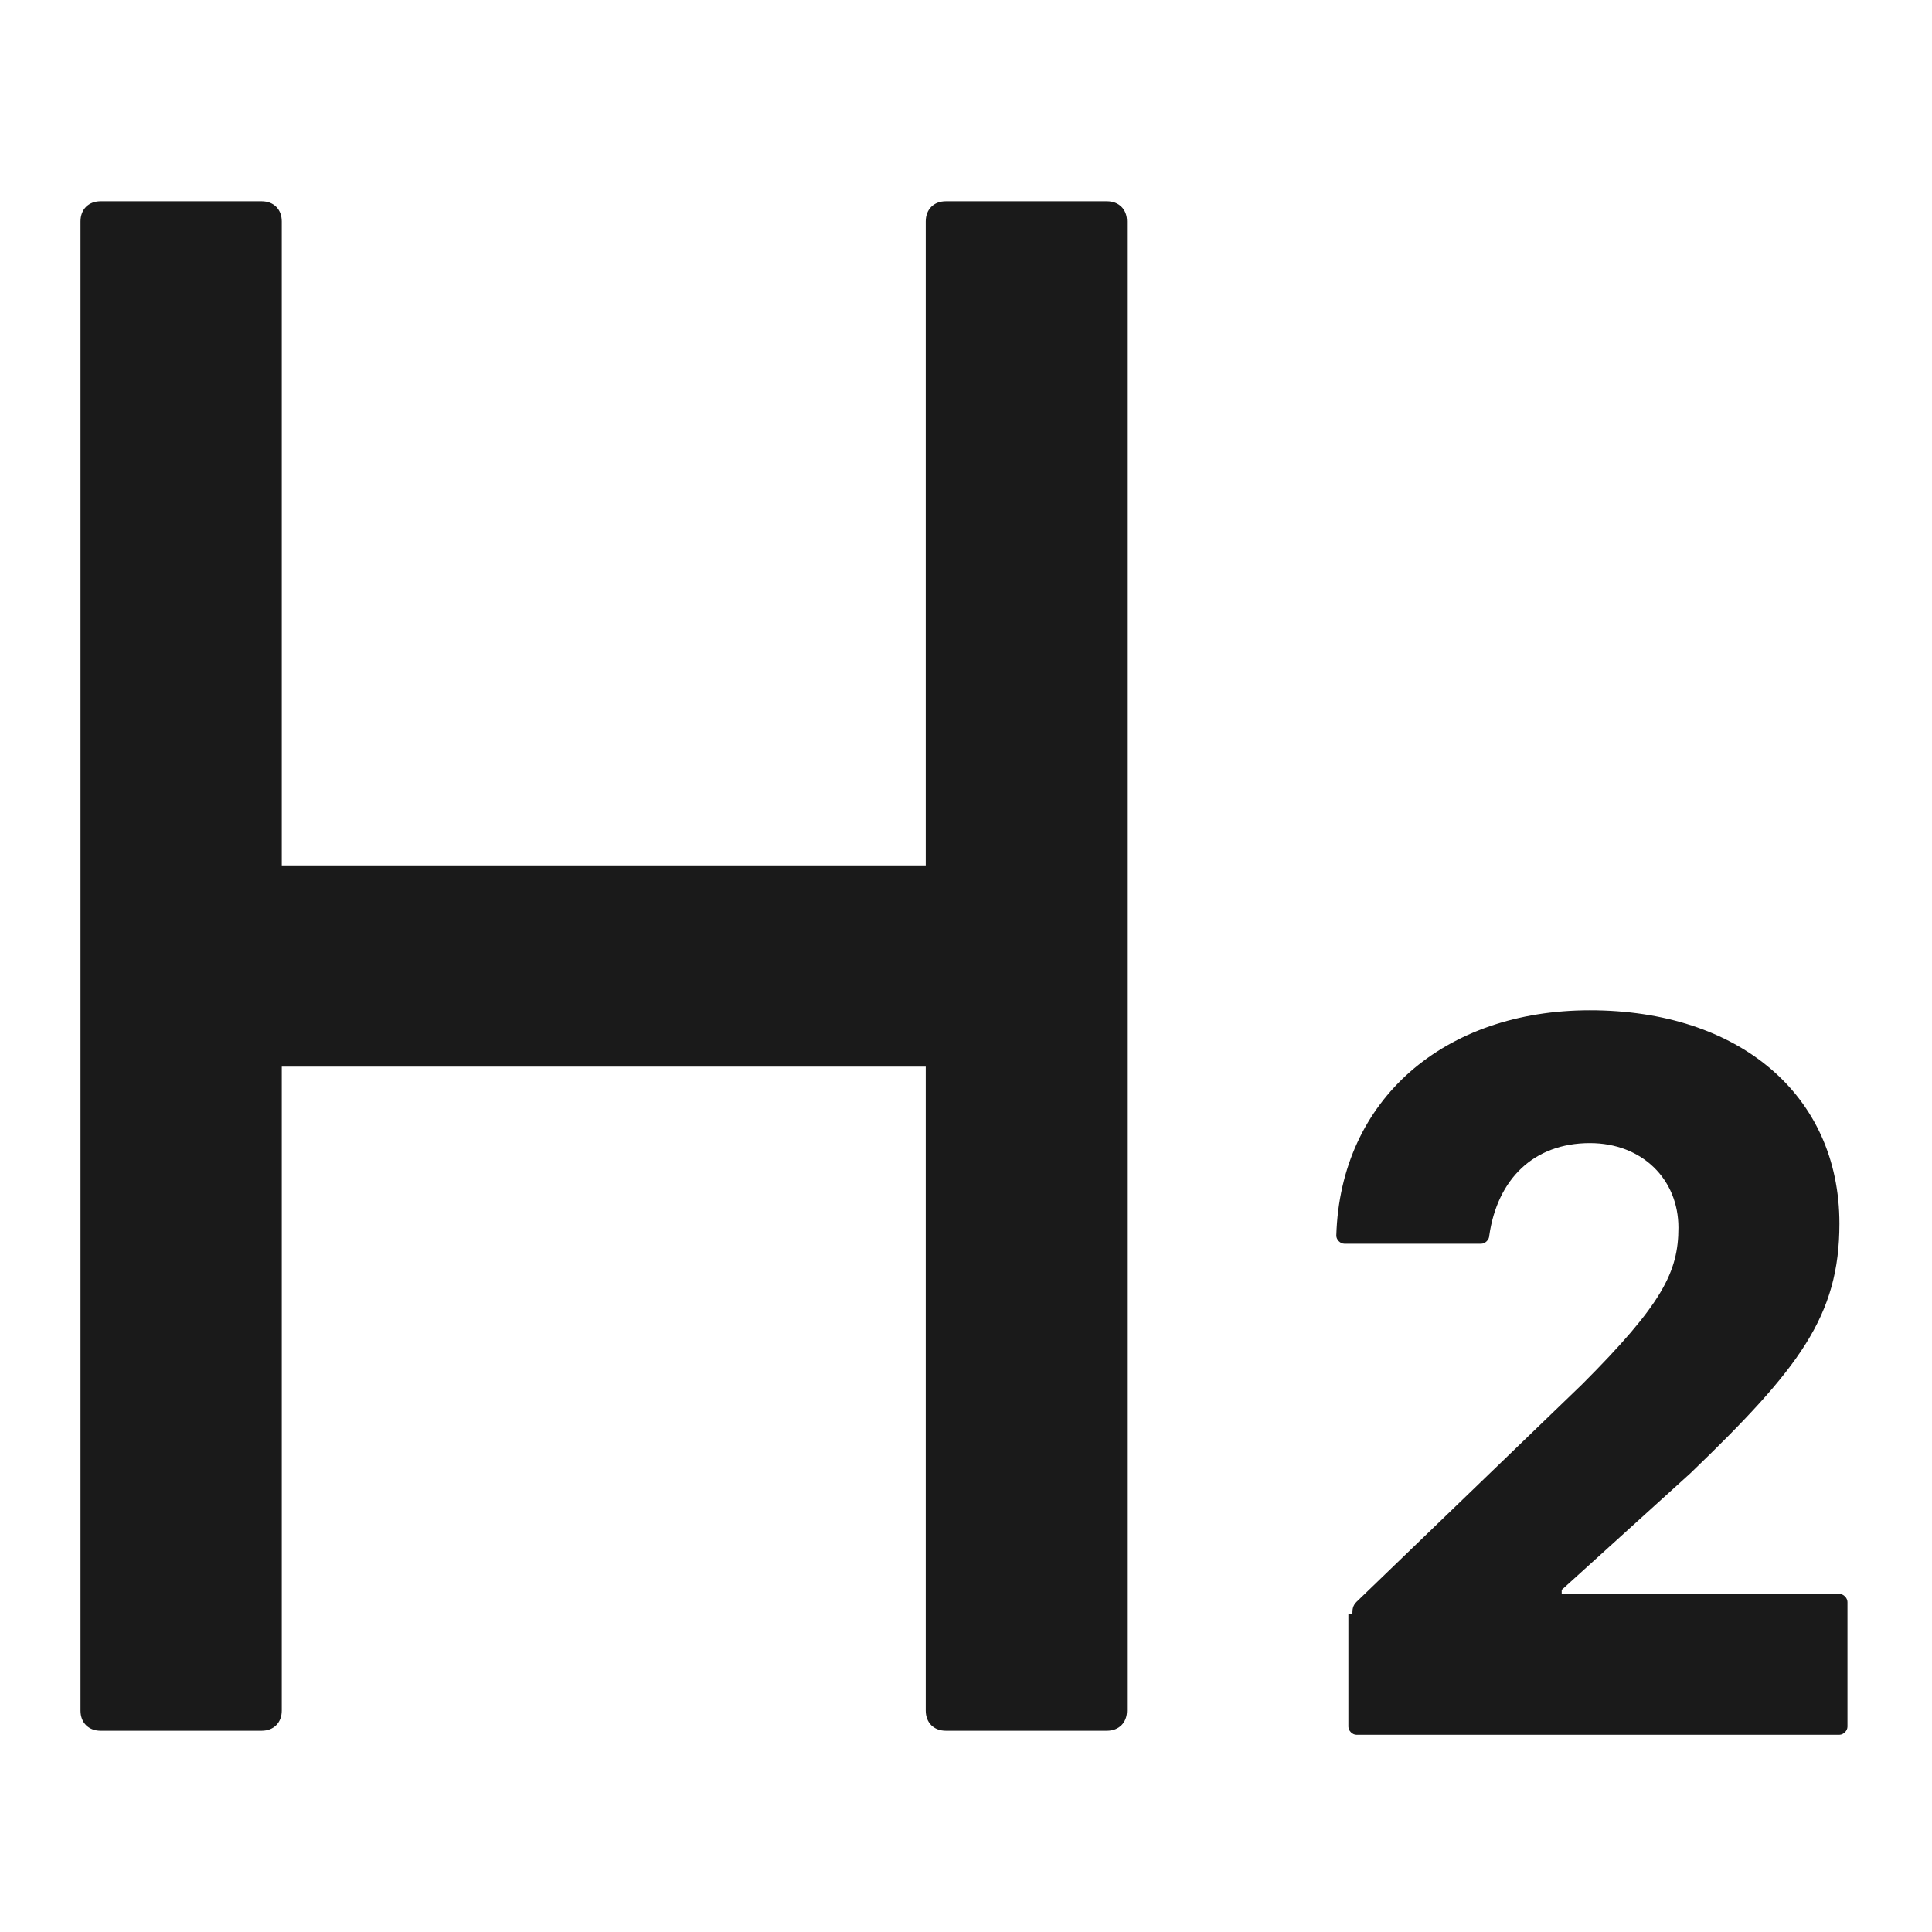
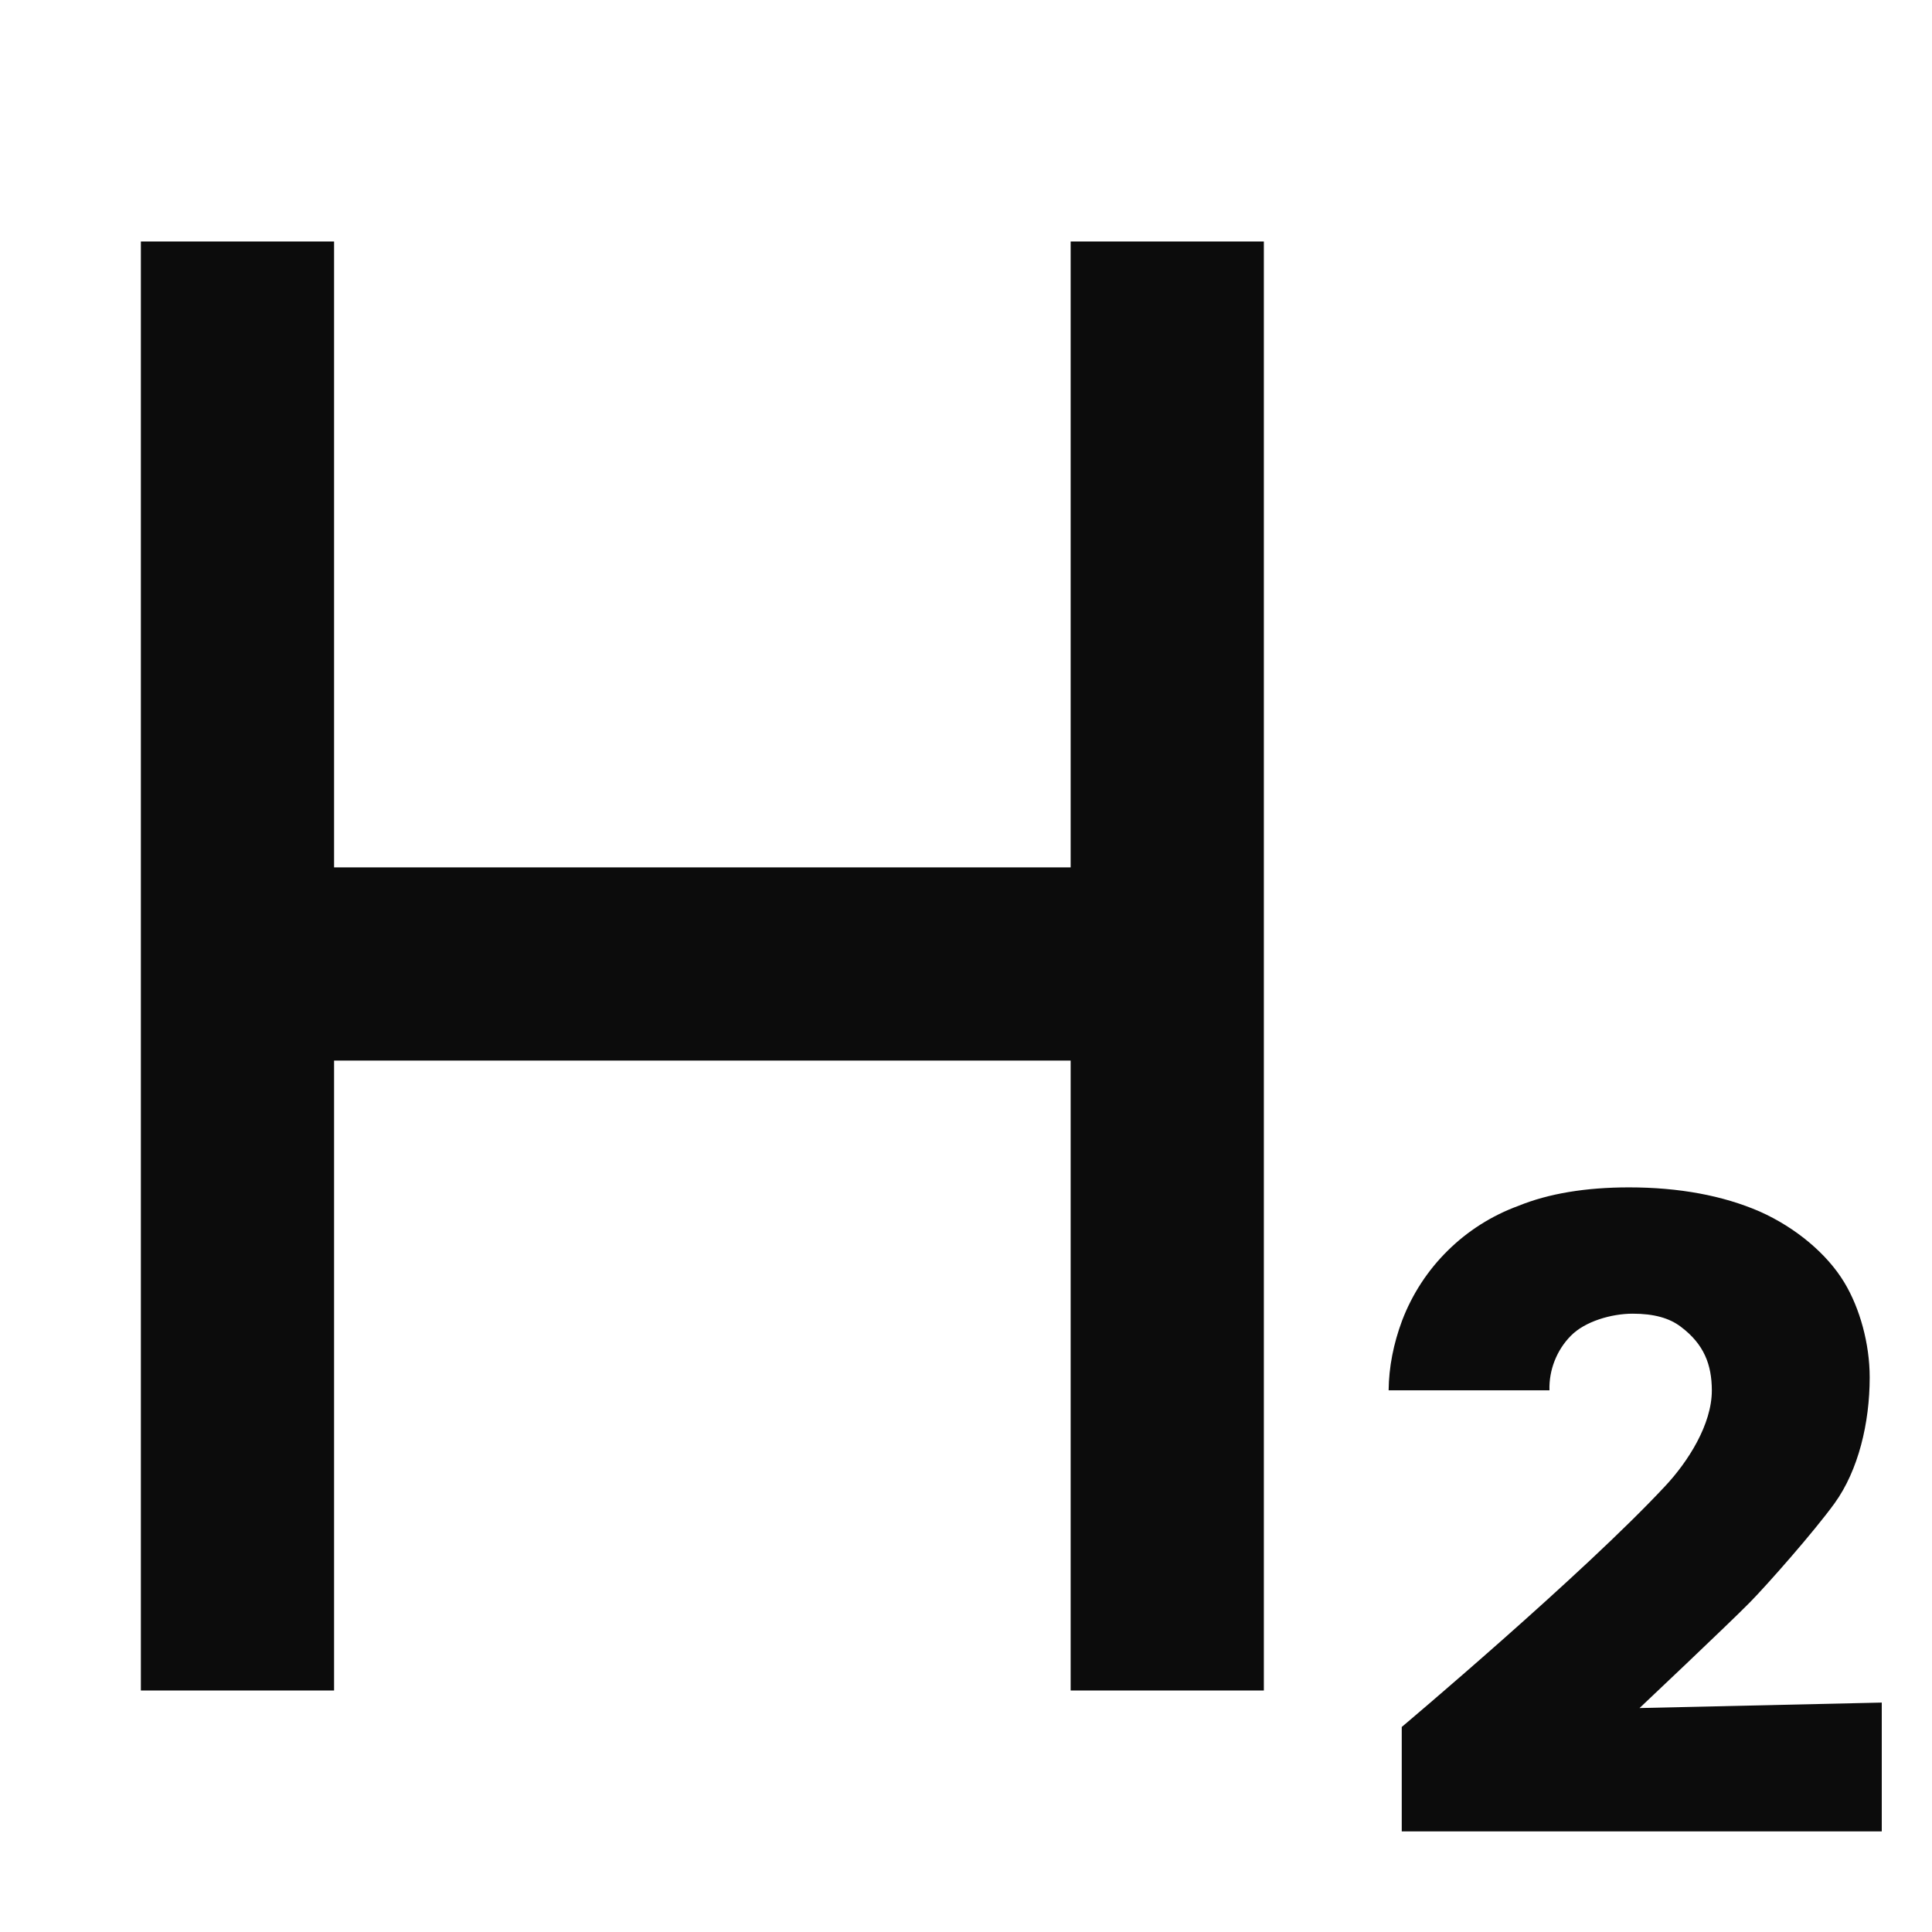
- <svg xmlns="http://www.w3.org/2000/svg" width="24" height="24" fill="none">
-   <path fill="#1A1A1A" d="M13.75 2.5h-2c-.15 0-.25.1-.25.25v8h-8v-8c0-.15-.1-.25-.25-.25h-2c-.15 0-.25.1-.25.25v18.5c0 .15.1.25.25.25h2c.15 0 .25-.1.25-.25v-8h8v8c0 .15.1.25.25.25h2c.15 0 .25-.1.25-.25V2.75c0-.15-.1-.25-.25-.25m3.05 17.55c0-.05 0-.1.05-.15l2.8-2.7c1-1 1.2-1.4 1.2-1.95 0-.6-.45-1.05-1.1-1.05-.7 0-1.15.45-1.25 1.15 0 .05-.05.1-.1.1h-1.7c-.05 0-.1-.05-.1-.1.05-1.7 1.35-2.8 3.15-2.8 1.85 0 3.1 1.05 3.1 2.65 0 1.15-.5 1.8-1.85 3.1l-1.6 1.45v.05h3.45c.05 0 .1.05.1.1v1.55c0 .05-.05.1-.1.1h-6c-.05 0-.1-.05-.1-.1v-1.4z" />
+ <svg xmlns="http://www.w3.org/2000/svg" width="24" height="24" viewBox="0 0 24 24" fill="none">
+   <path d="M17.413 21.453V22.75H23.376V21.15L20.367 21.218C20.367 21.218 21.466 20.181 21.736 19.907C21.955 19.684 22.531 19.031 22.79 18.674C23.085 18.265 23.226 17.679 23.226 17.109C23.226 16.694 23.104 16.25 22.91 15.93C22.698 15.578 22.309 15.25 21.86 15.05C21.404 14.852 20.859 14.75 20.235 14.75C19.699 14.75 19.236 14.827 18.861 14.98C18.533 15.1 18.234 15.289 17.985 15.535C17.736 15.78 17.543 16.076 17.418 16.403C17.31 16.692 17.253 16.983 17.25 17.271H19.248C19.24 17.02 19.338 16.771 19.514 16.593C19.689 16.415 20.017 16.319 20.282 16.319C20.547 16.319 20.738 16.374 20.878 16.48C21.169 16.698 21.264 16.953 21.265 17.271C21.266 17.695 20.968 18.159 20.686 18.46C19.669 19.553 17.413 21.453 17.413 21.453Z" fill="#0C0C0C" />
+   <path d="M13.3 21V13.175H4.15V21H1.75V3H4.15V10.775H13.3V3H15.7V21H13.3Z" fill="#0C0C0C" />
</svg>
